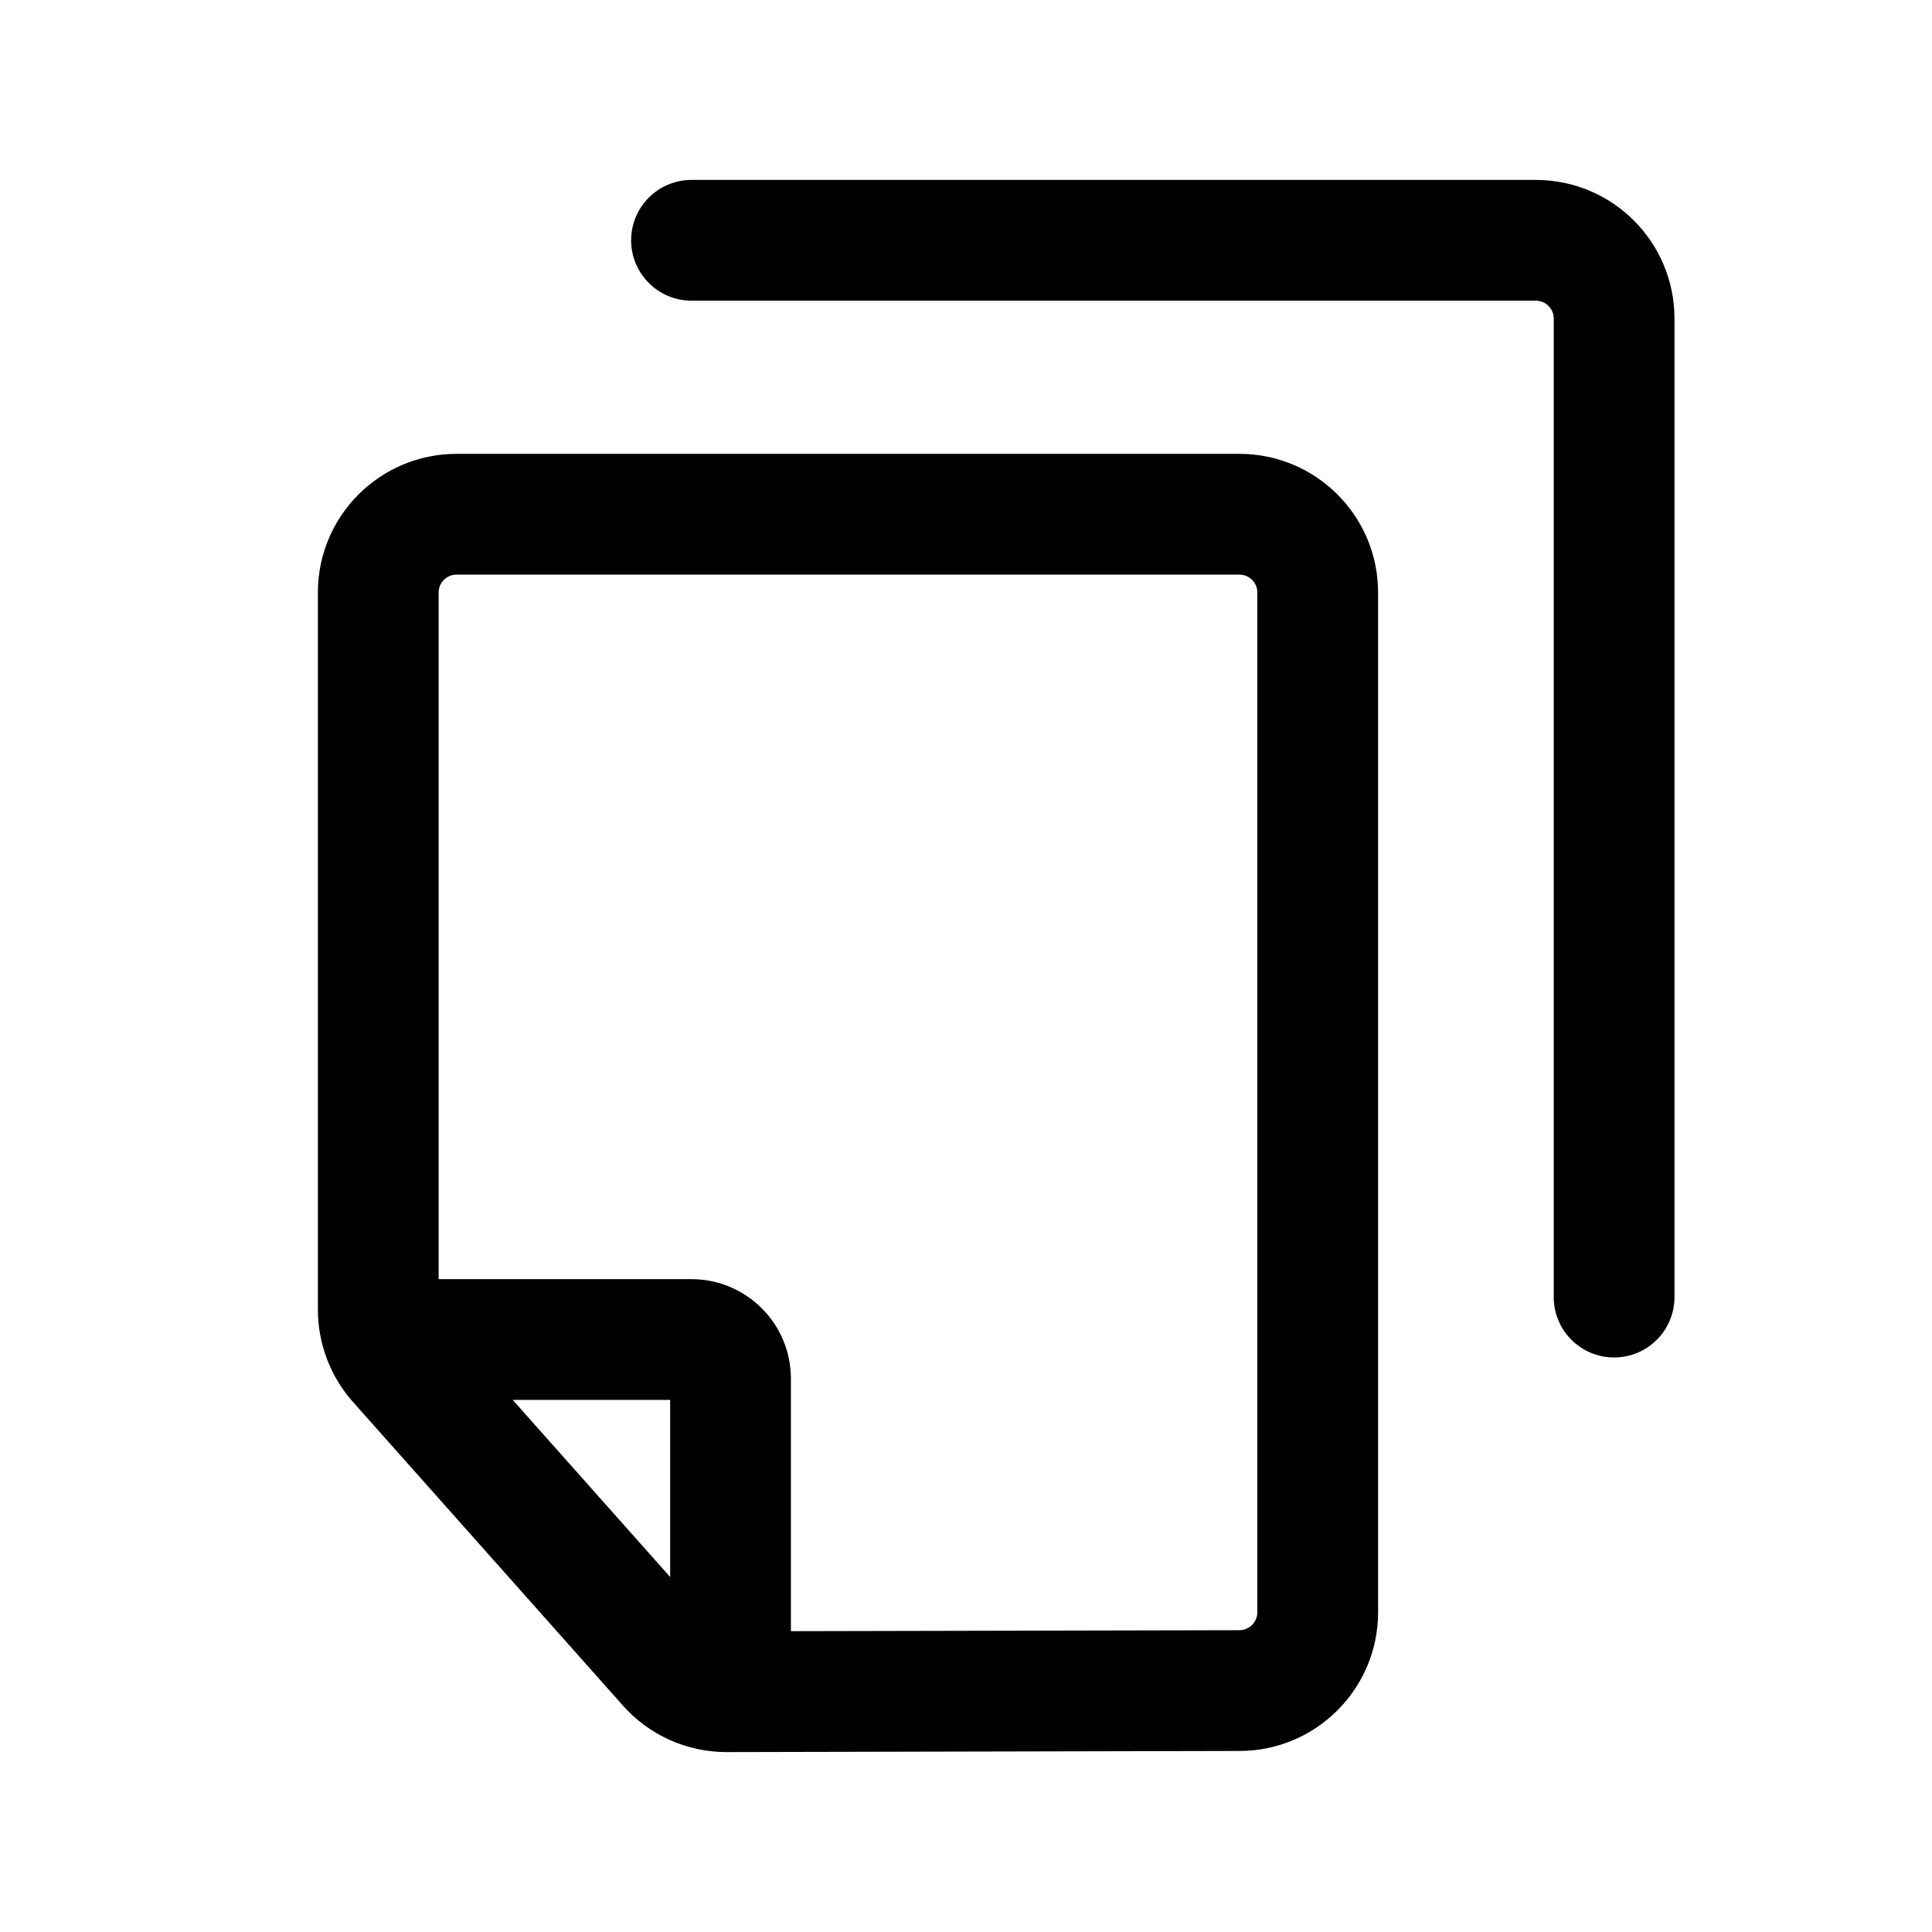
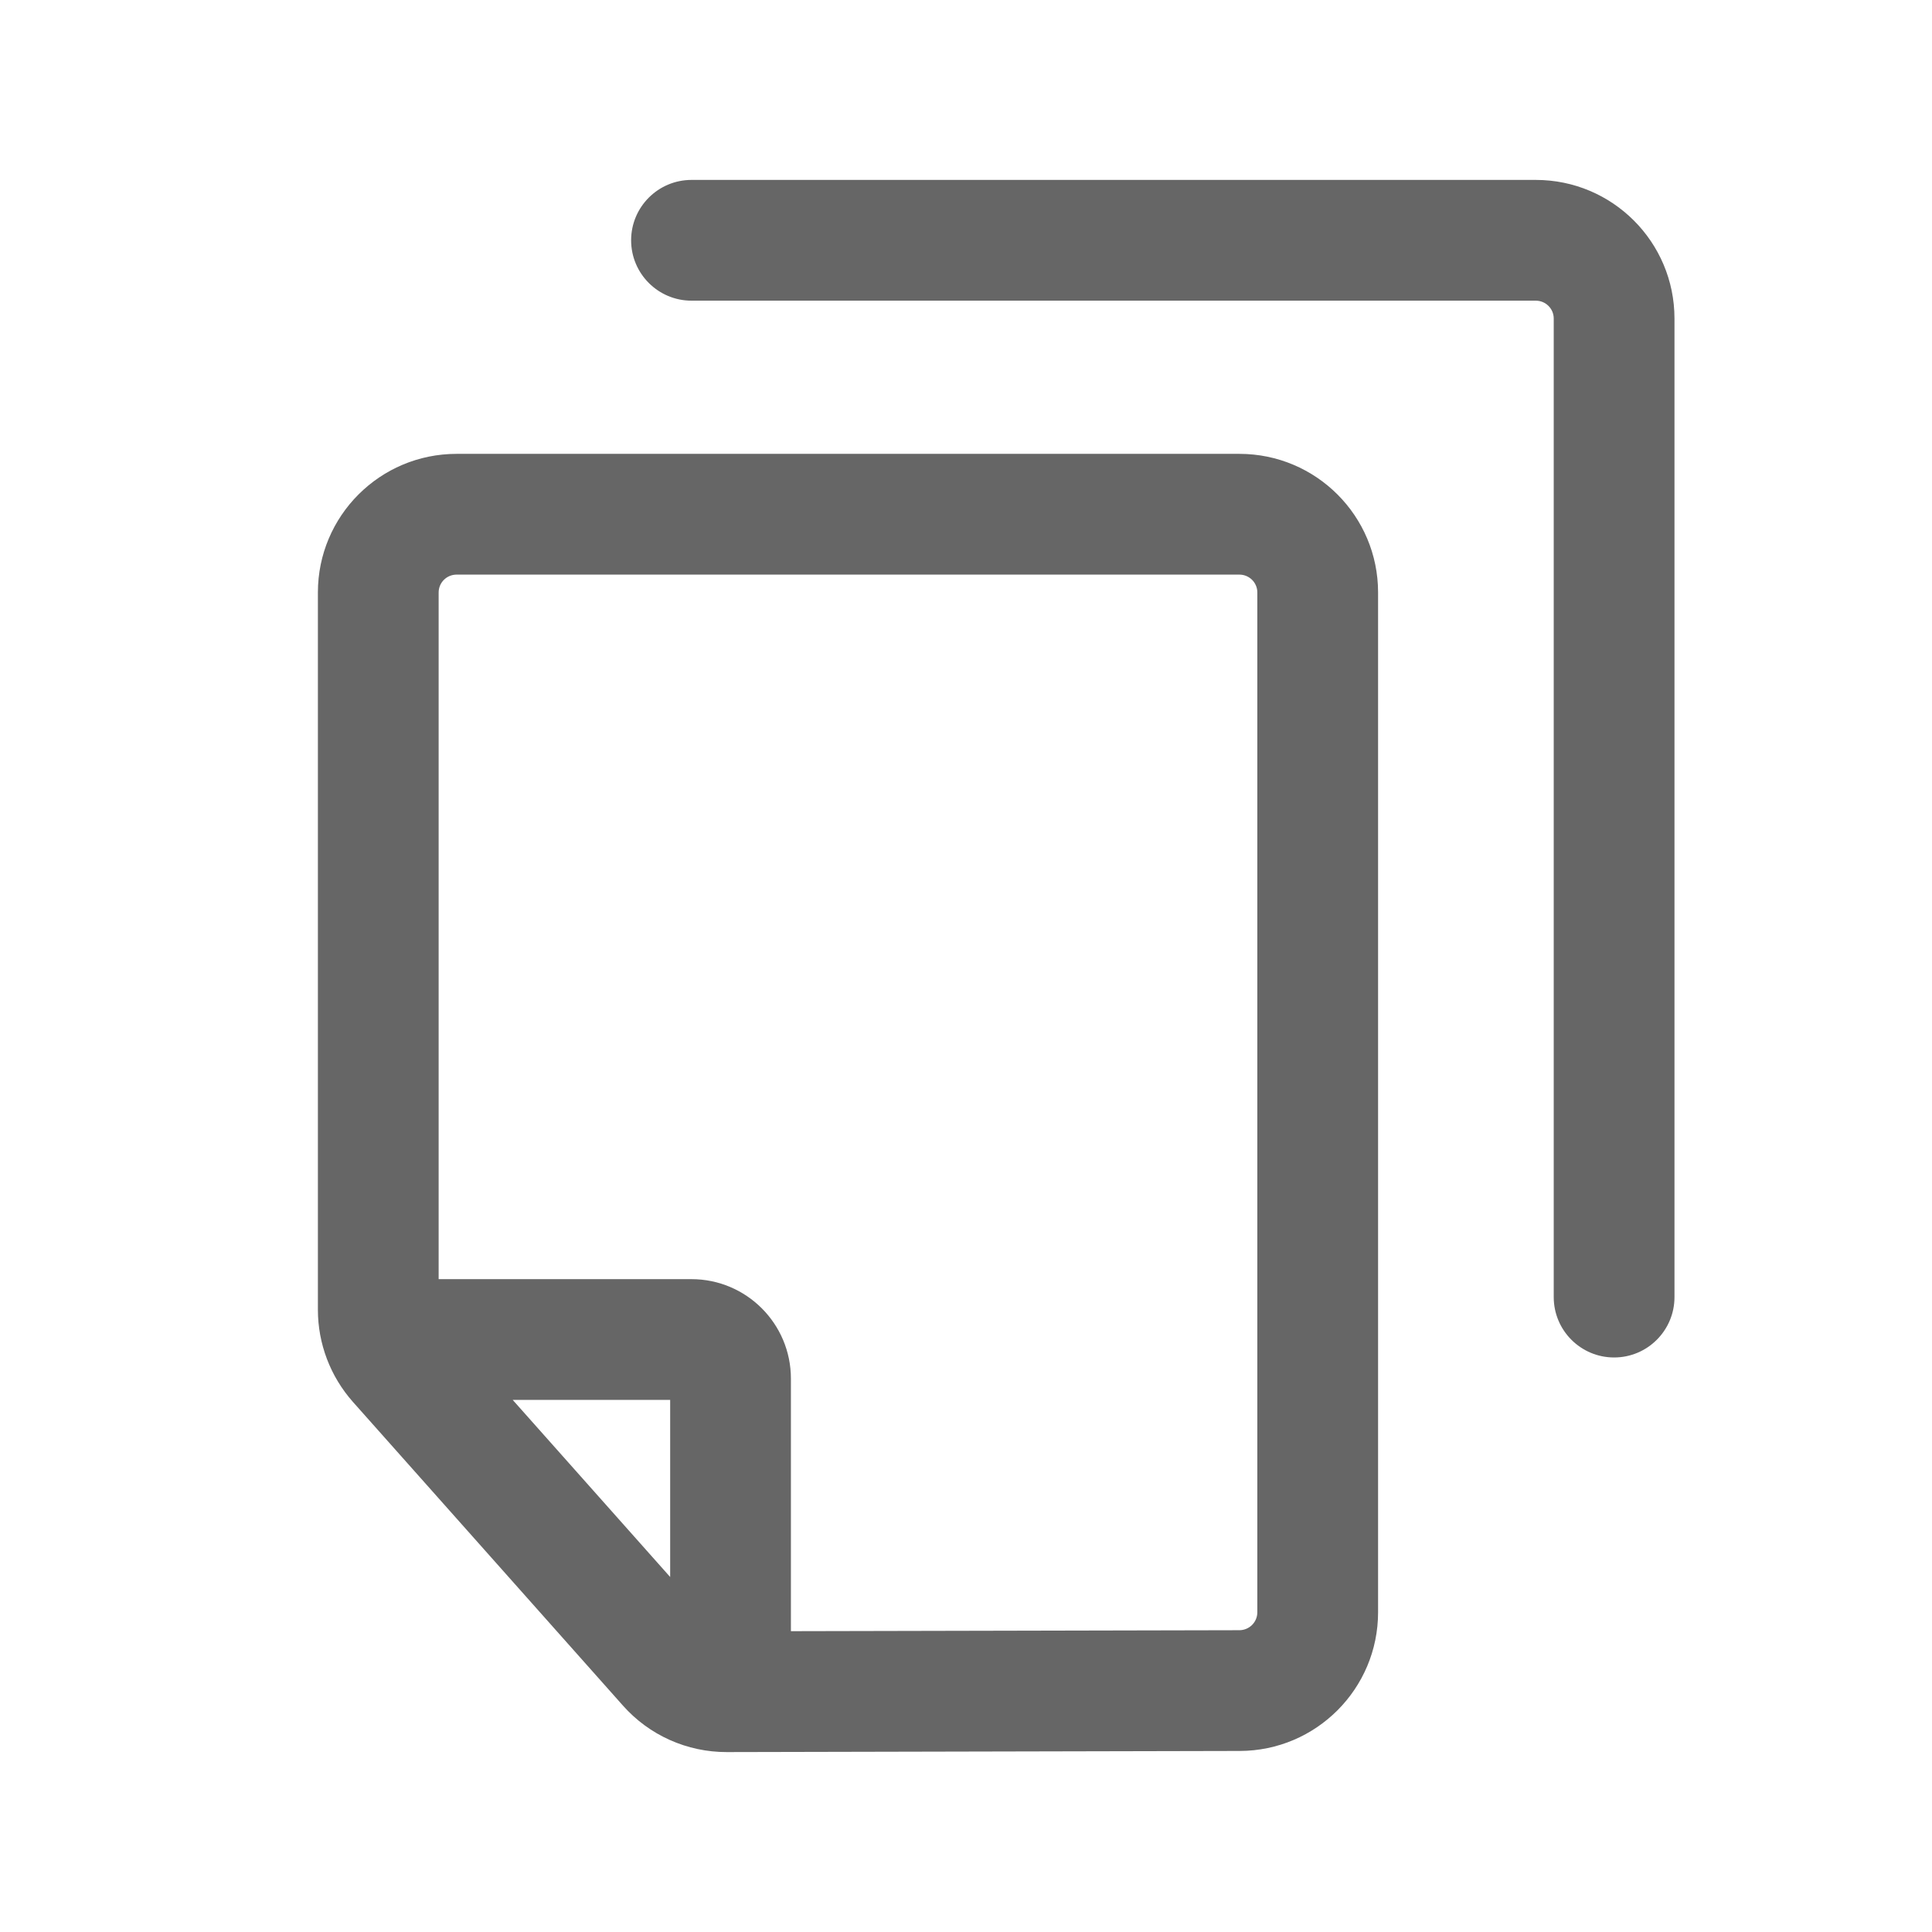
<svg xmlns="http://www.w3.org/2000/svg" width="24" height="24" viewBox="0 0 24 24" fill="none">
-   <path fill-rule="evenodd" clip-rule="evenodd" d="M8.59 2.235C8.176 2.235 7.84 2.571 7.84 2.985C7.84 3.399 8.176 3.735 8.59 3.735H19.078C19.201 3.735 19.301 3.834 19.301 3.957V16.113C19.301 16.527 19.637 16.863 20.051 16.863C20.465 16.863 20.801 16.527 20.801 16.113V3.957C20.801 3.006 20.03 2.235 19.078 2.235H8.59ZM5.672 5.638C4.72 5.638 3.949 6.409 3.949 7.36V16.27C3.949 16.692 4.104 17.099 4.384 17.415L7.738 21.187C8.065 21.556 8.535 21.766 9.029 21.765L15.4 21.751C16.35 21.749 17.119 20.978 17.119 20.028V7.36C17.119 6.409 16.348 5.638 15.396 5.638H5.672ZM5.449 7.36C5.449 7.237 5.549 7.138 5.672 7.138H15.396C15.519 7.138 15.619 7.237 15.619 7.36V20.028C15.619 20.151 15.52 20.25 15.397 20.251L9.825 20.263V17.126C9.825 16.444 9.272 15.89 8.589 15.89H5.449V7.36ZM8.325 17.39V19.59L6.369 17.39H8.325Z" fill="black" />
+   <path fill-rule="evenodd" clip-rule="evenodd" d="M8.59 2.235C8.176 2.235 7.84 2.571 7.84 2.985C7.84 3.399 8.176 3.735 8.59 3.735H19.078C19.201 3.735 19.301 3.834 19.301 3.957V16.113C19.301 16.527 19.637 16.863 20.051 16.863C20.465 16.863 20.801 16.527 20.801 16.113V3.957C20.801 3.006 20.03 2.235 19.078 2.235H8.59ZM5.672 5.638C4.72 5.638 3.949 6.409 3.949 7.36V16.27C3.949 16.692 4.104 17.099 4.384 17.415L7.738 21.187C8.065 21.556 8.535 21.766 9.029 21.765L15.4 21.751C16.35 21.749 17.119 20.978 17.119 20.028V7.36C17.119 6.409 16.348 5.638 15.396 5.638H5.672ZM5.449 7.36C5.449 7.237 5.549 7.138 5.672 7.138H15.396C15.519 7.138 15.619 7.237 15.619 7.36V20.028C15.619 20.151 15.52 20.25 15.397 20.251L9.825 20.263V17.126C9.825 16.444 9.272 15.89 8.589 15.89H5.449V7.36ZM8.325 17.39V19.59L6.369 17.39H8.325Z" fill="rgba(0,0,0,.6)" />
</svg>
